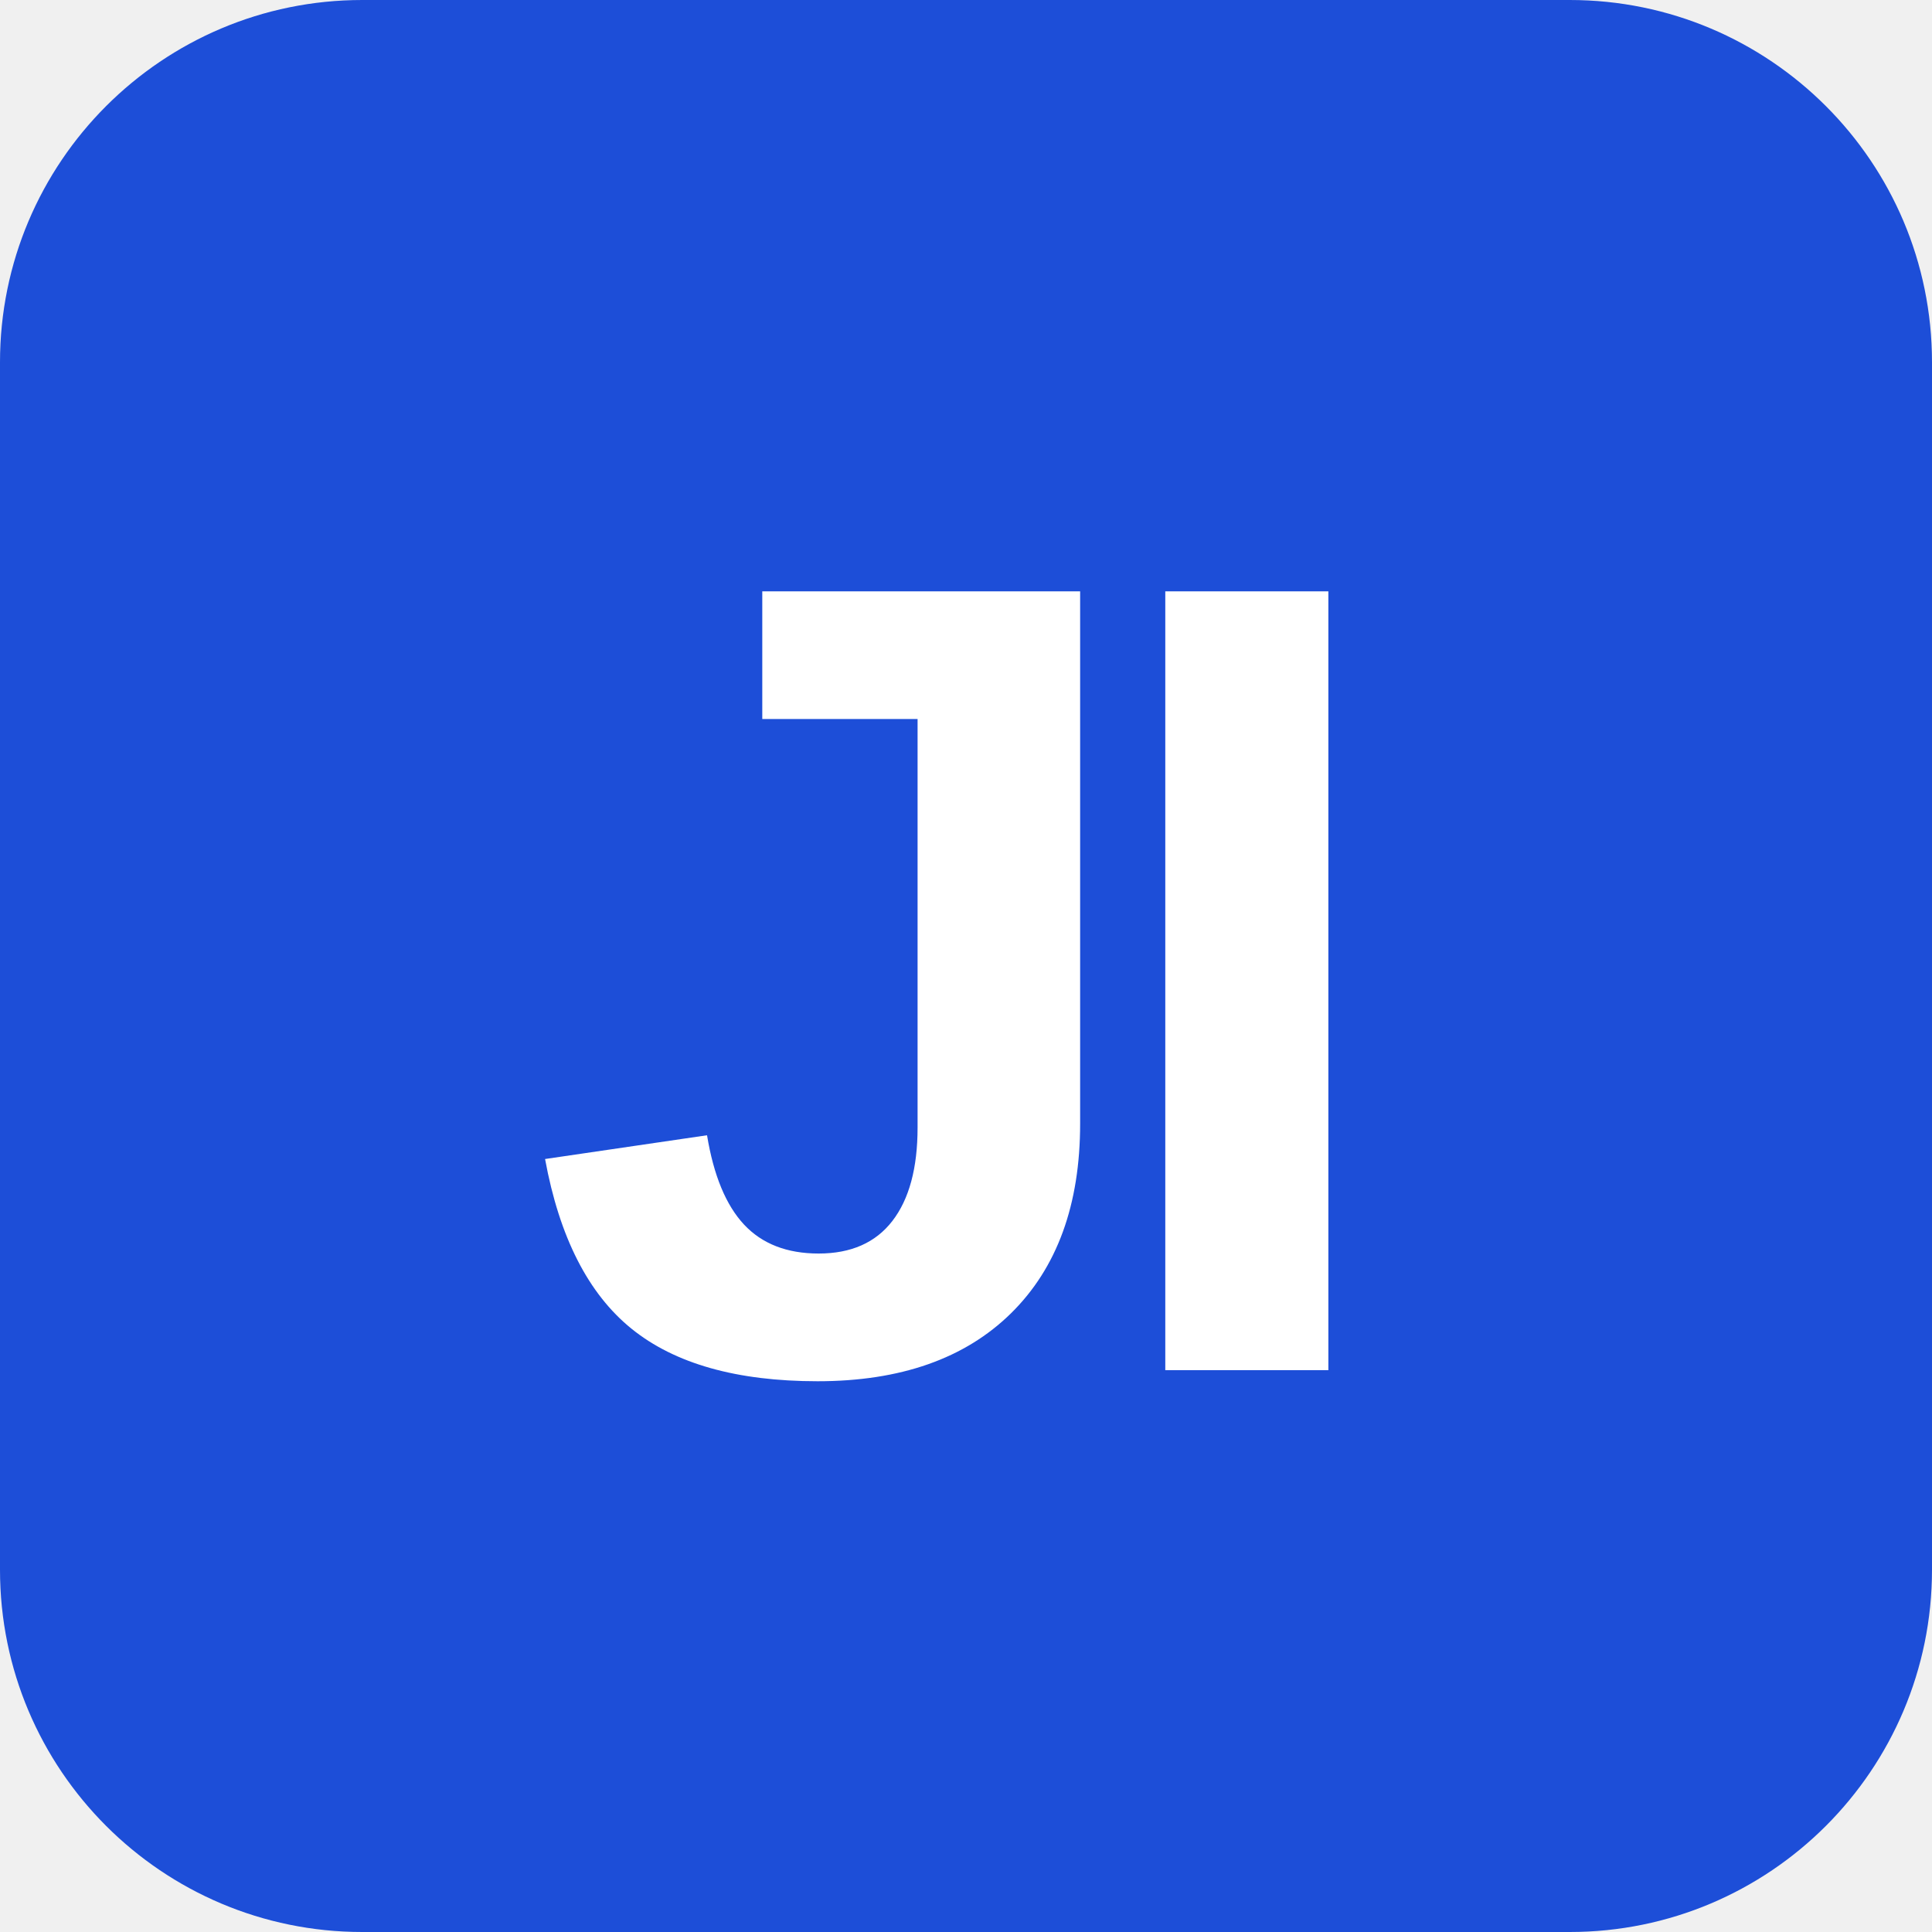
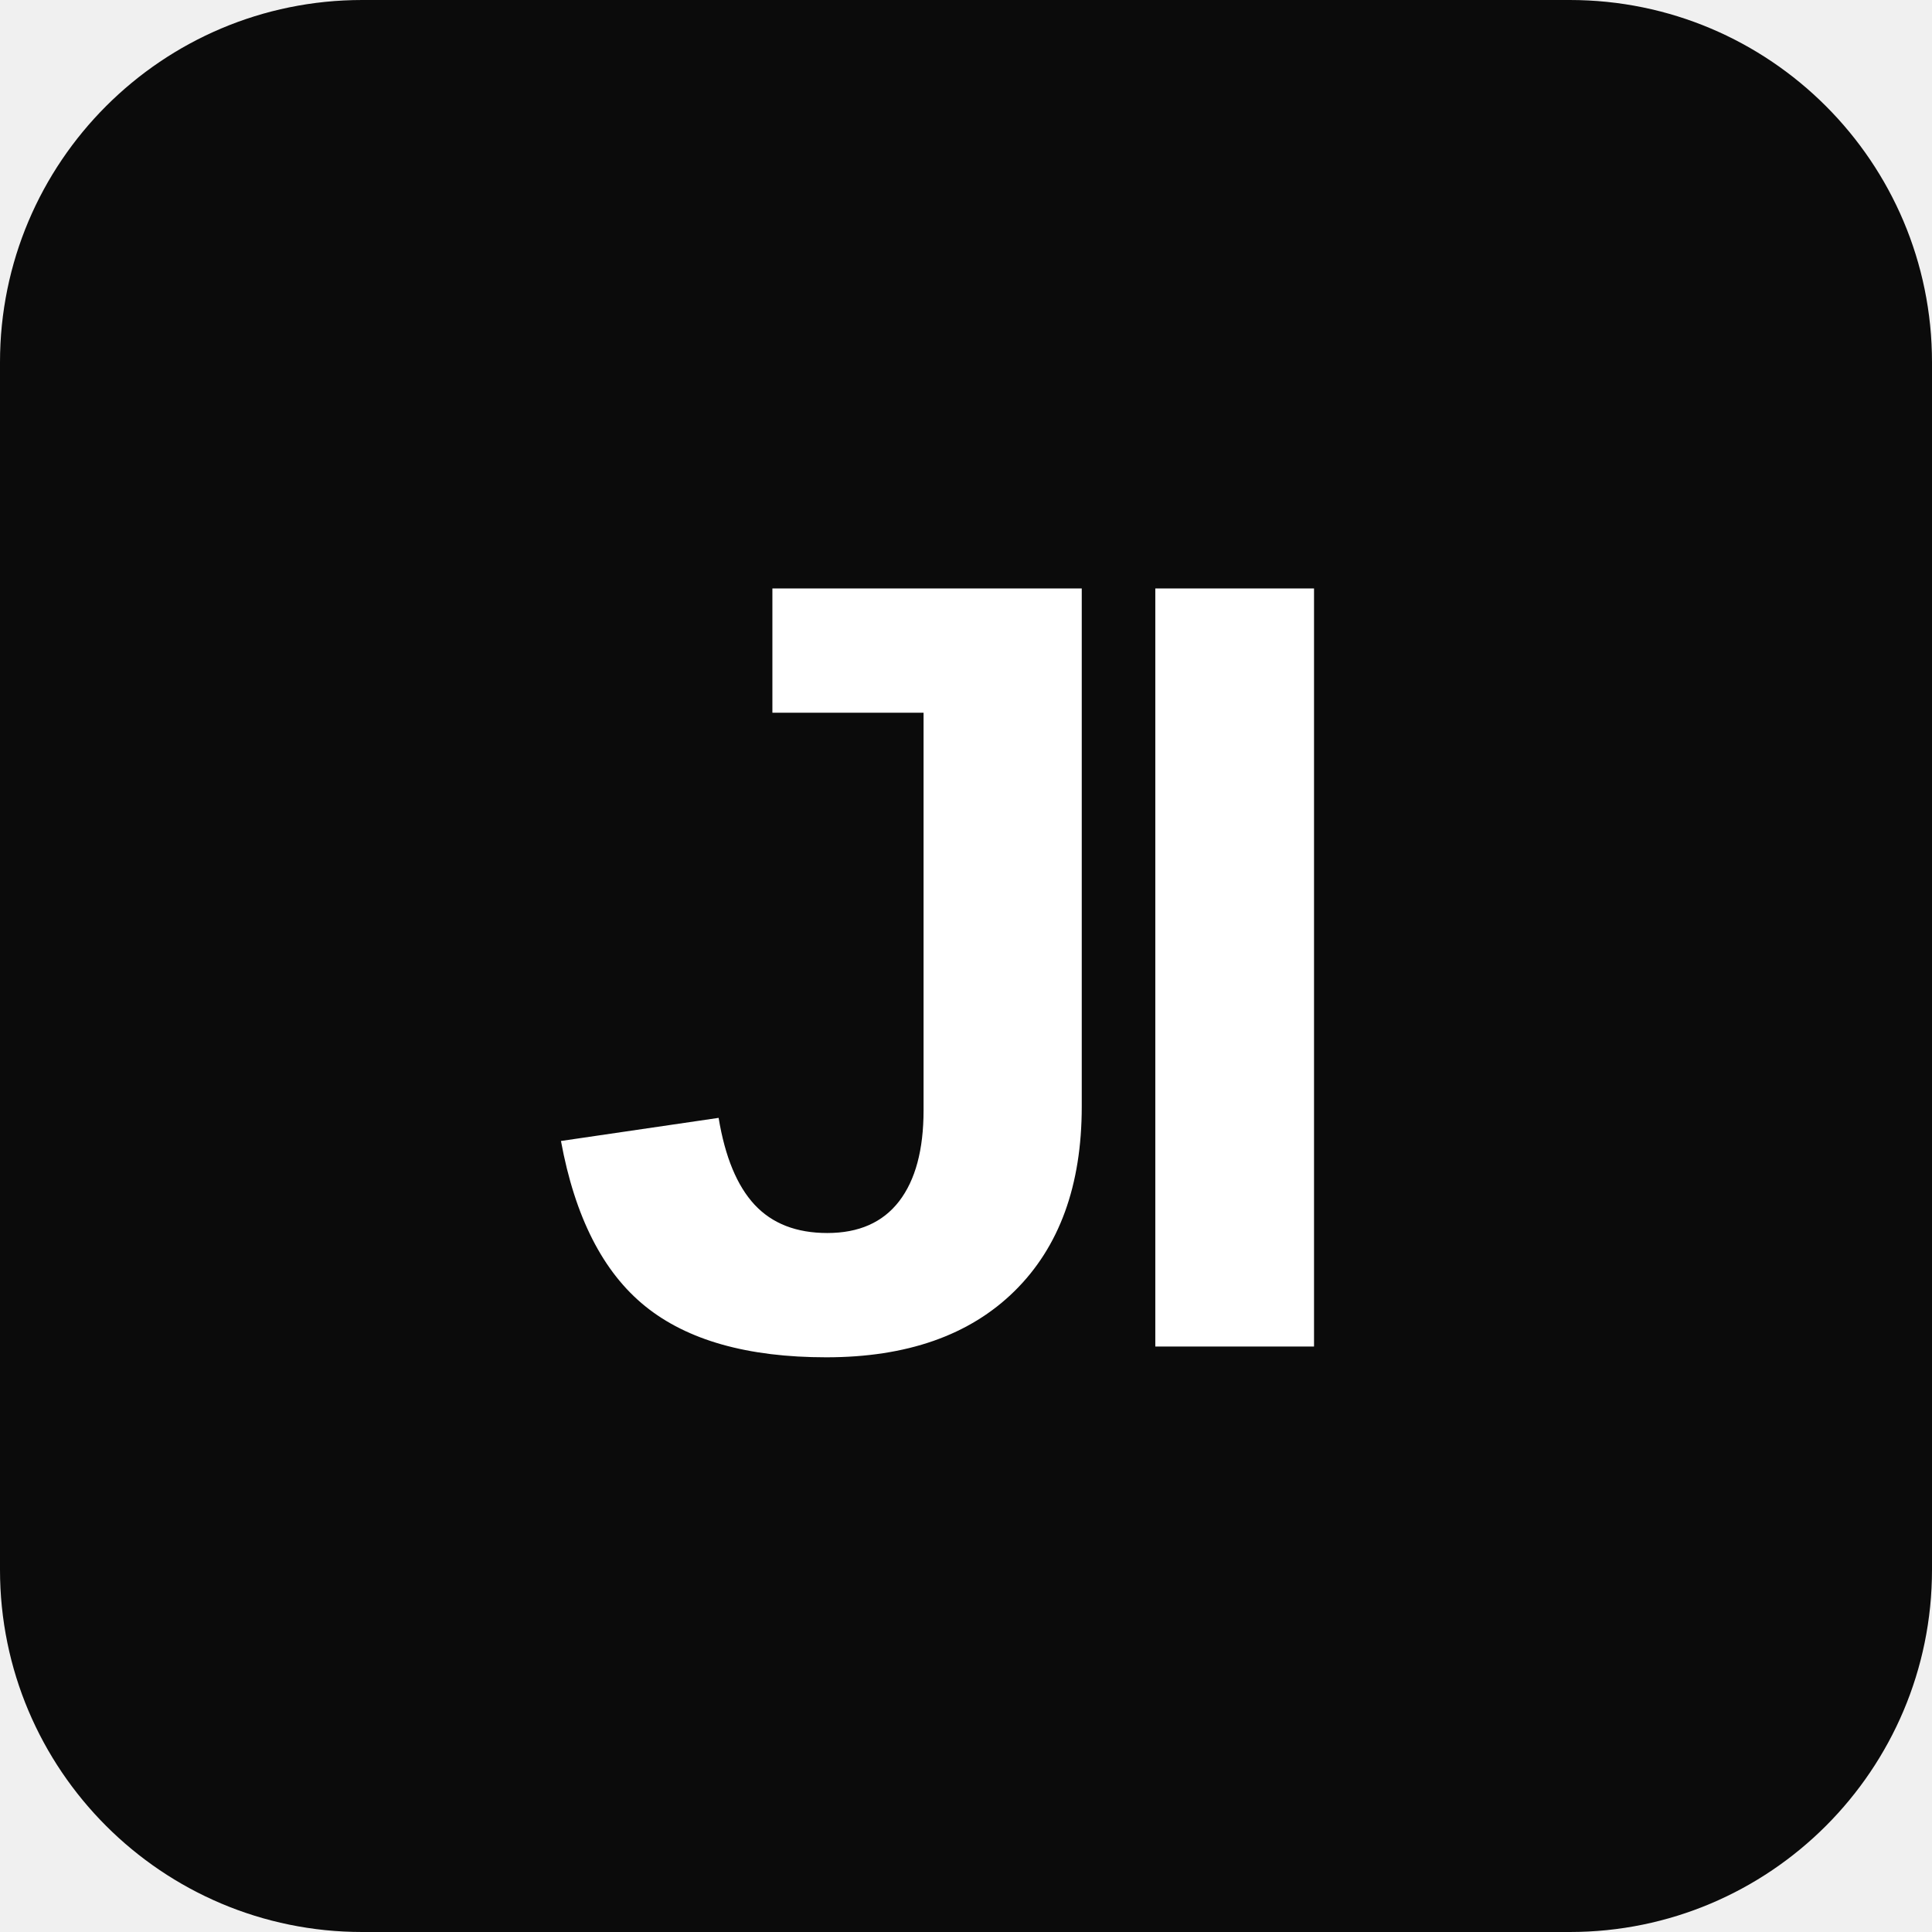
<svg xmlns="http://www.w3.org/2000/svg" viewBox="0 0 512 512" width="512" height="512" role="img" aria-labelledby="title">
-   <rect width="512" height="512" rx="96" fill="#1d4ed8" />
-   <text x="256" y="278" text-anchor="middle" dominant-baseline="middle" font-family="Arial, 'Segoe UI', sans-serif" font-weight="800" font-size="300" letter-spacing="-18" fill="#ffffff">JI</text>
+   <rect width="512" height="512" rx="96" fill="#0b0b0b" />
+   <text x="256" y="274" text-anchor="middle" dominant-baseline="middle" font-family="Arial, 'Segoe UI', sans-serif" font-weight="900" font-size="292" letter-spacing="-20" fill="#ffffff">JI</text>
</svg>
